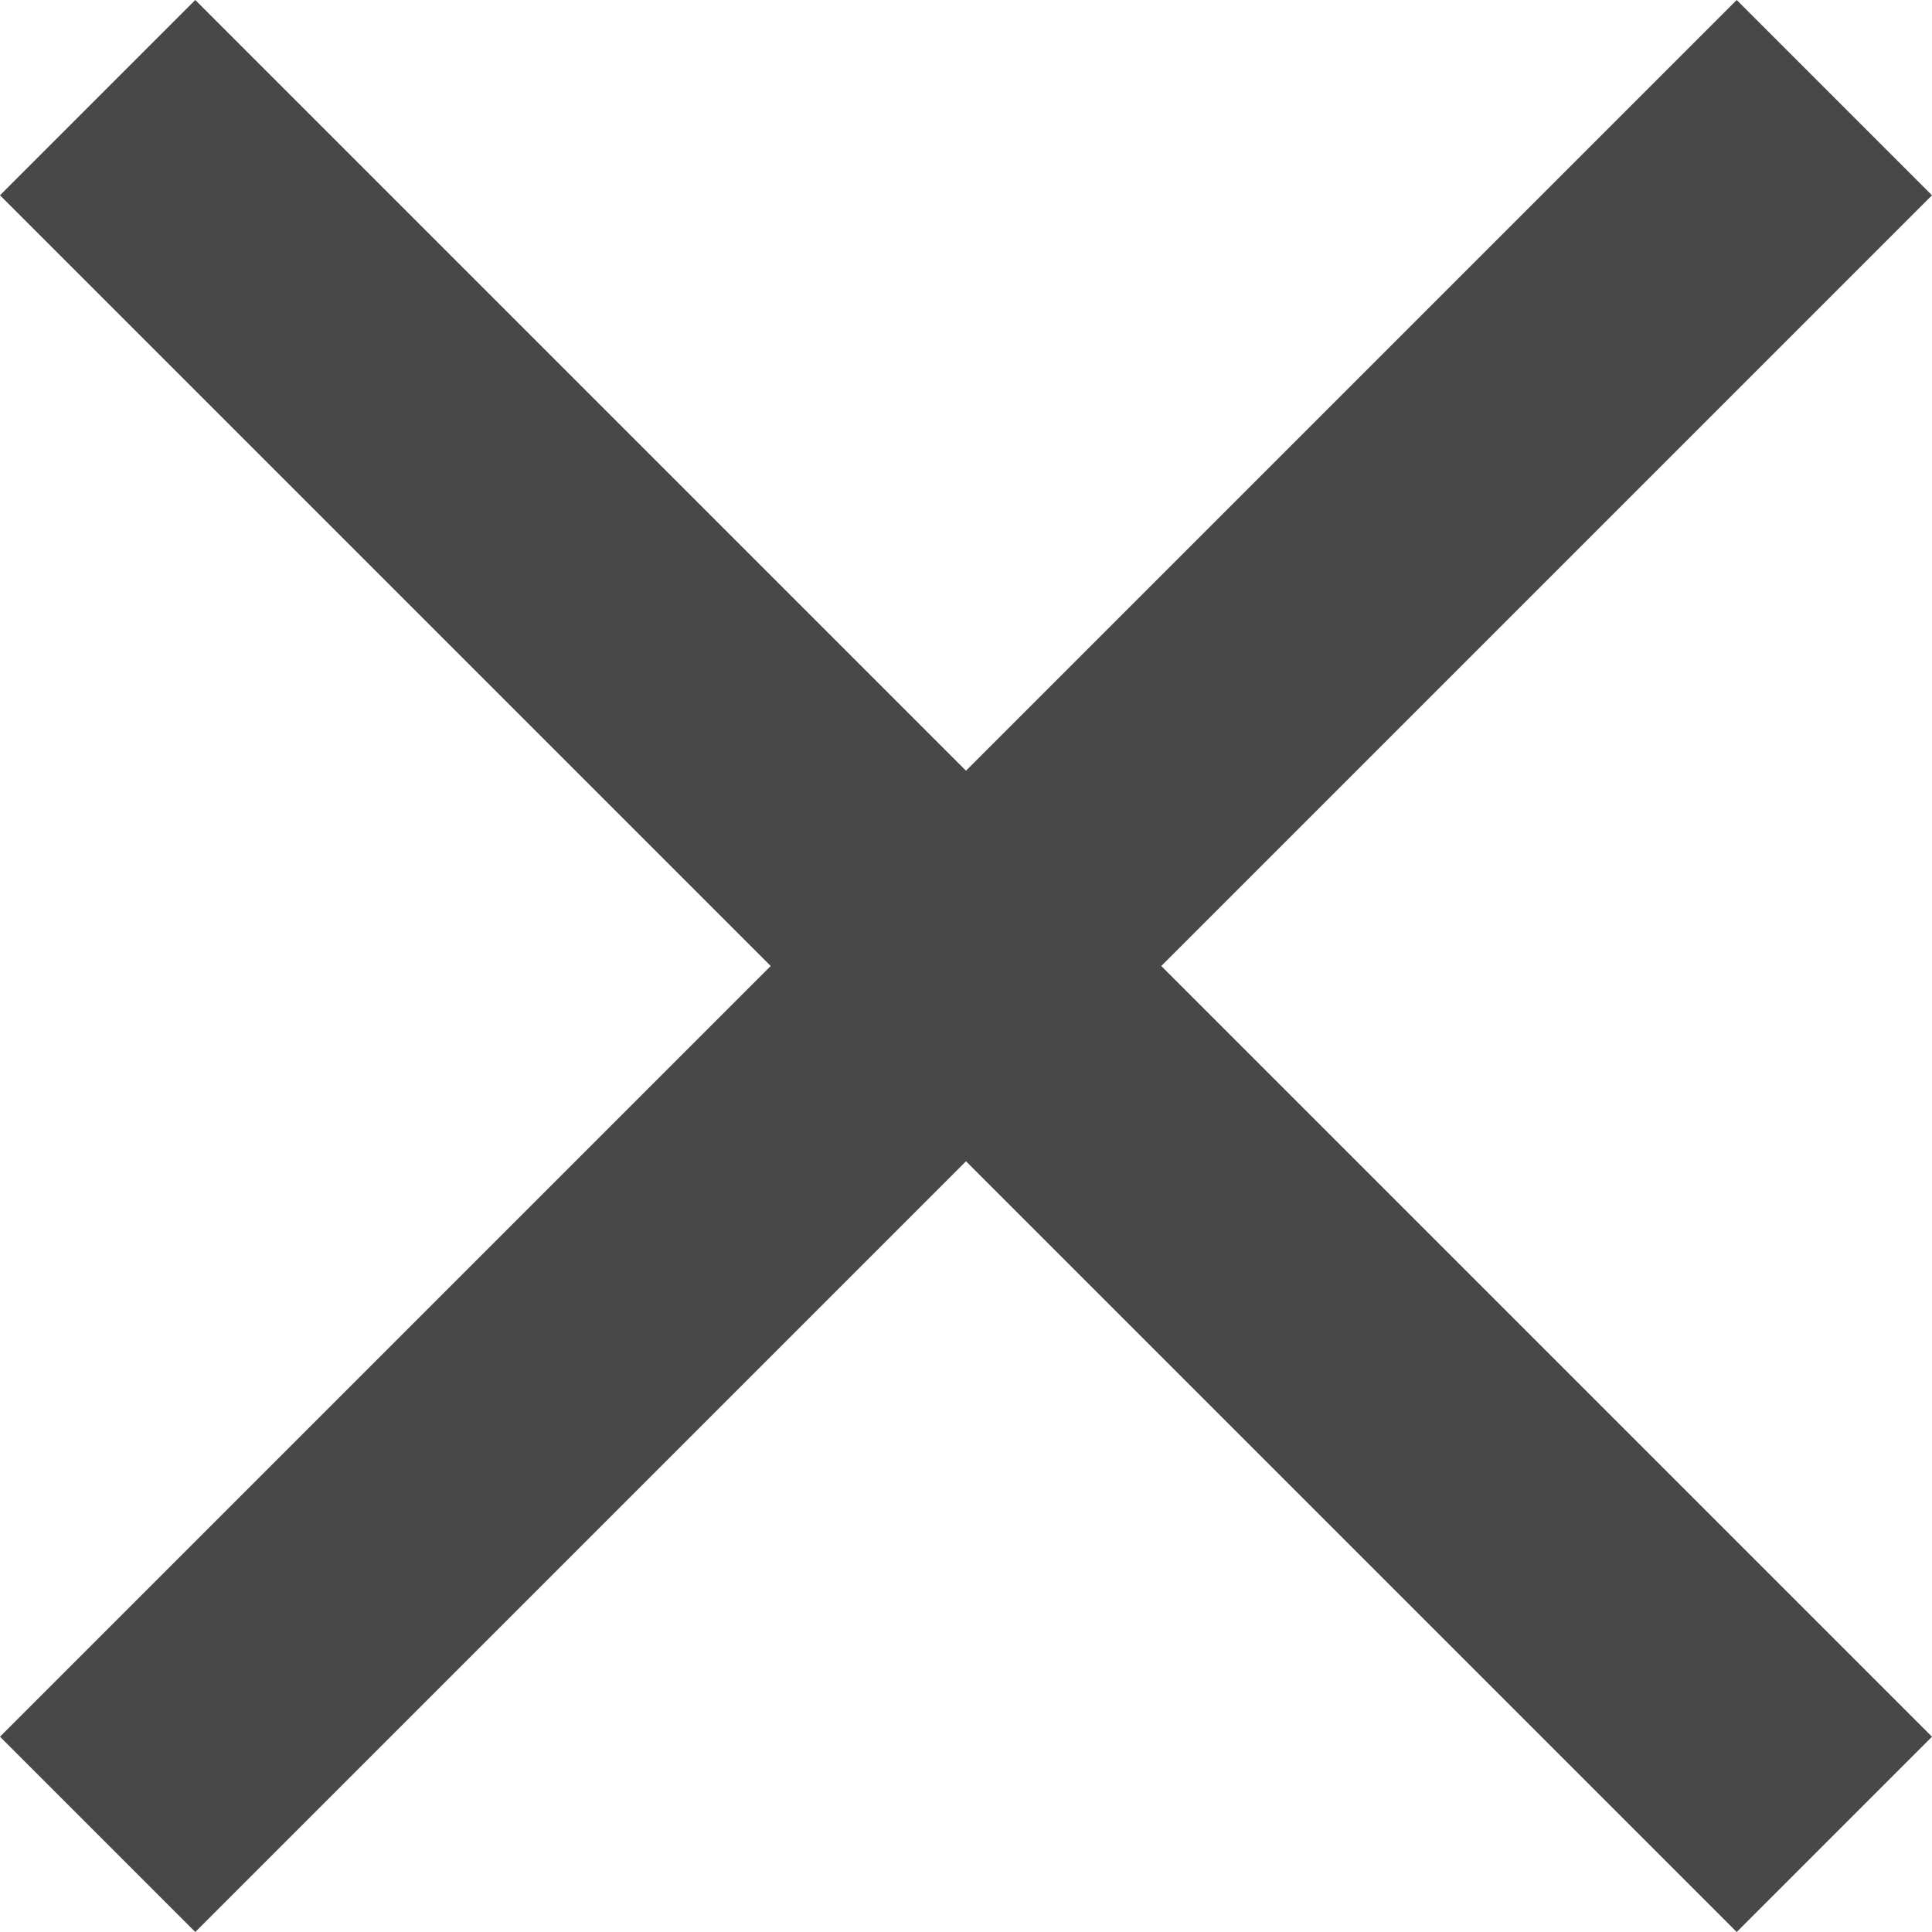
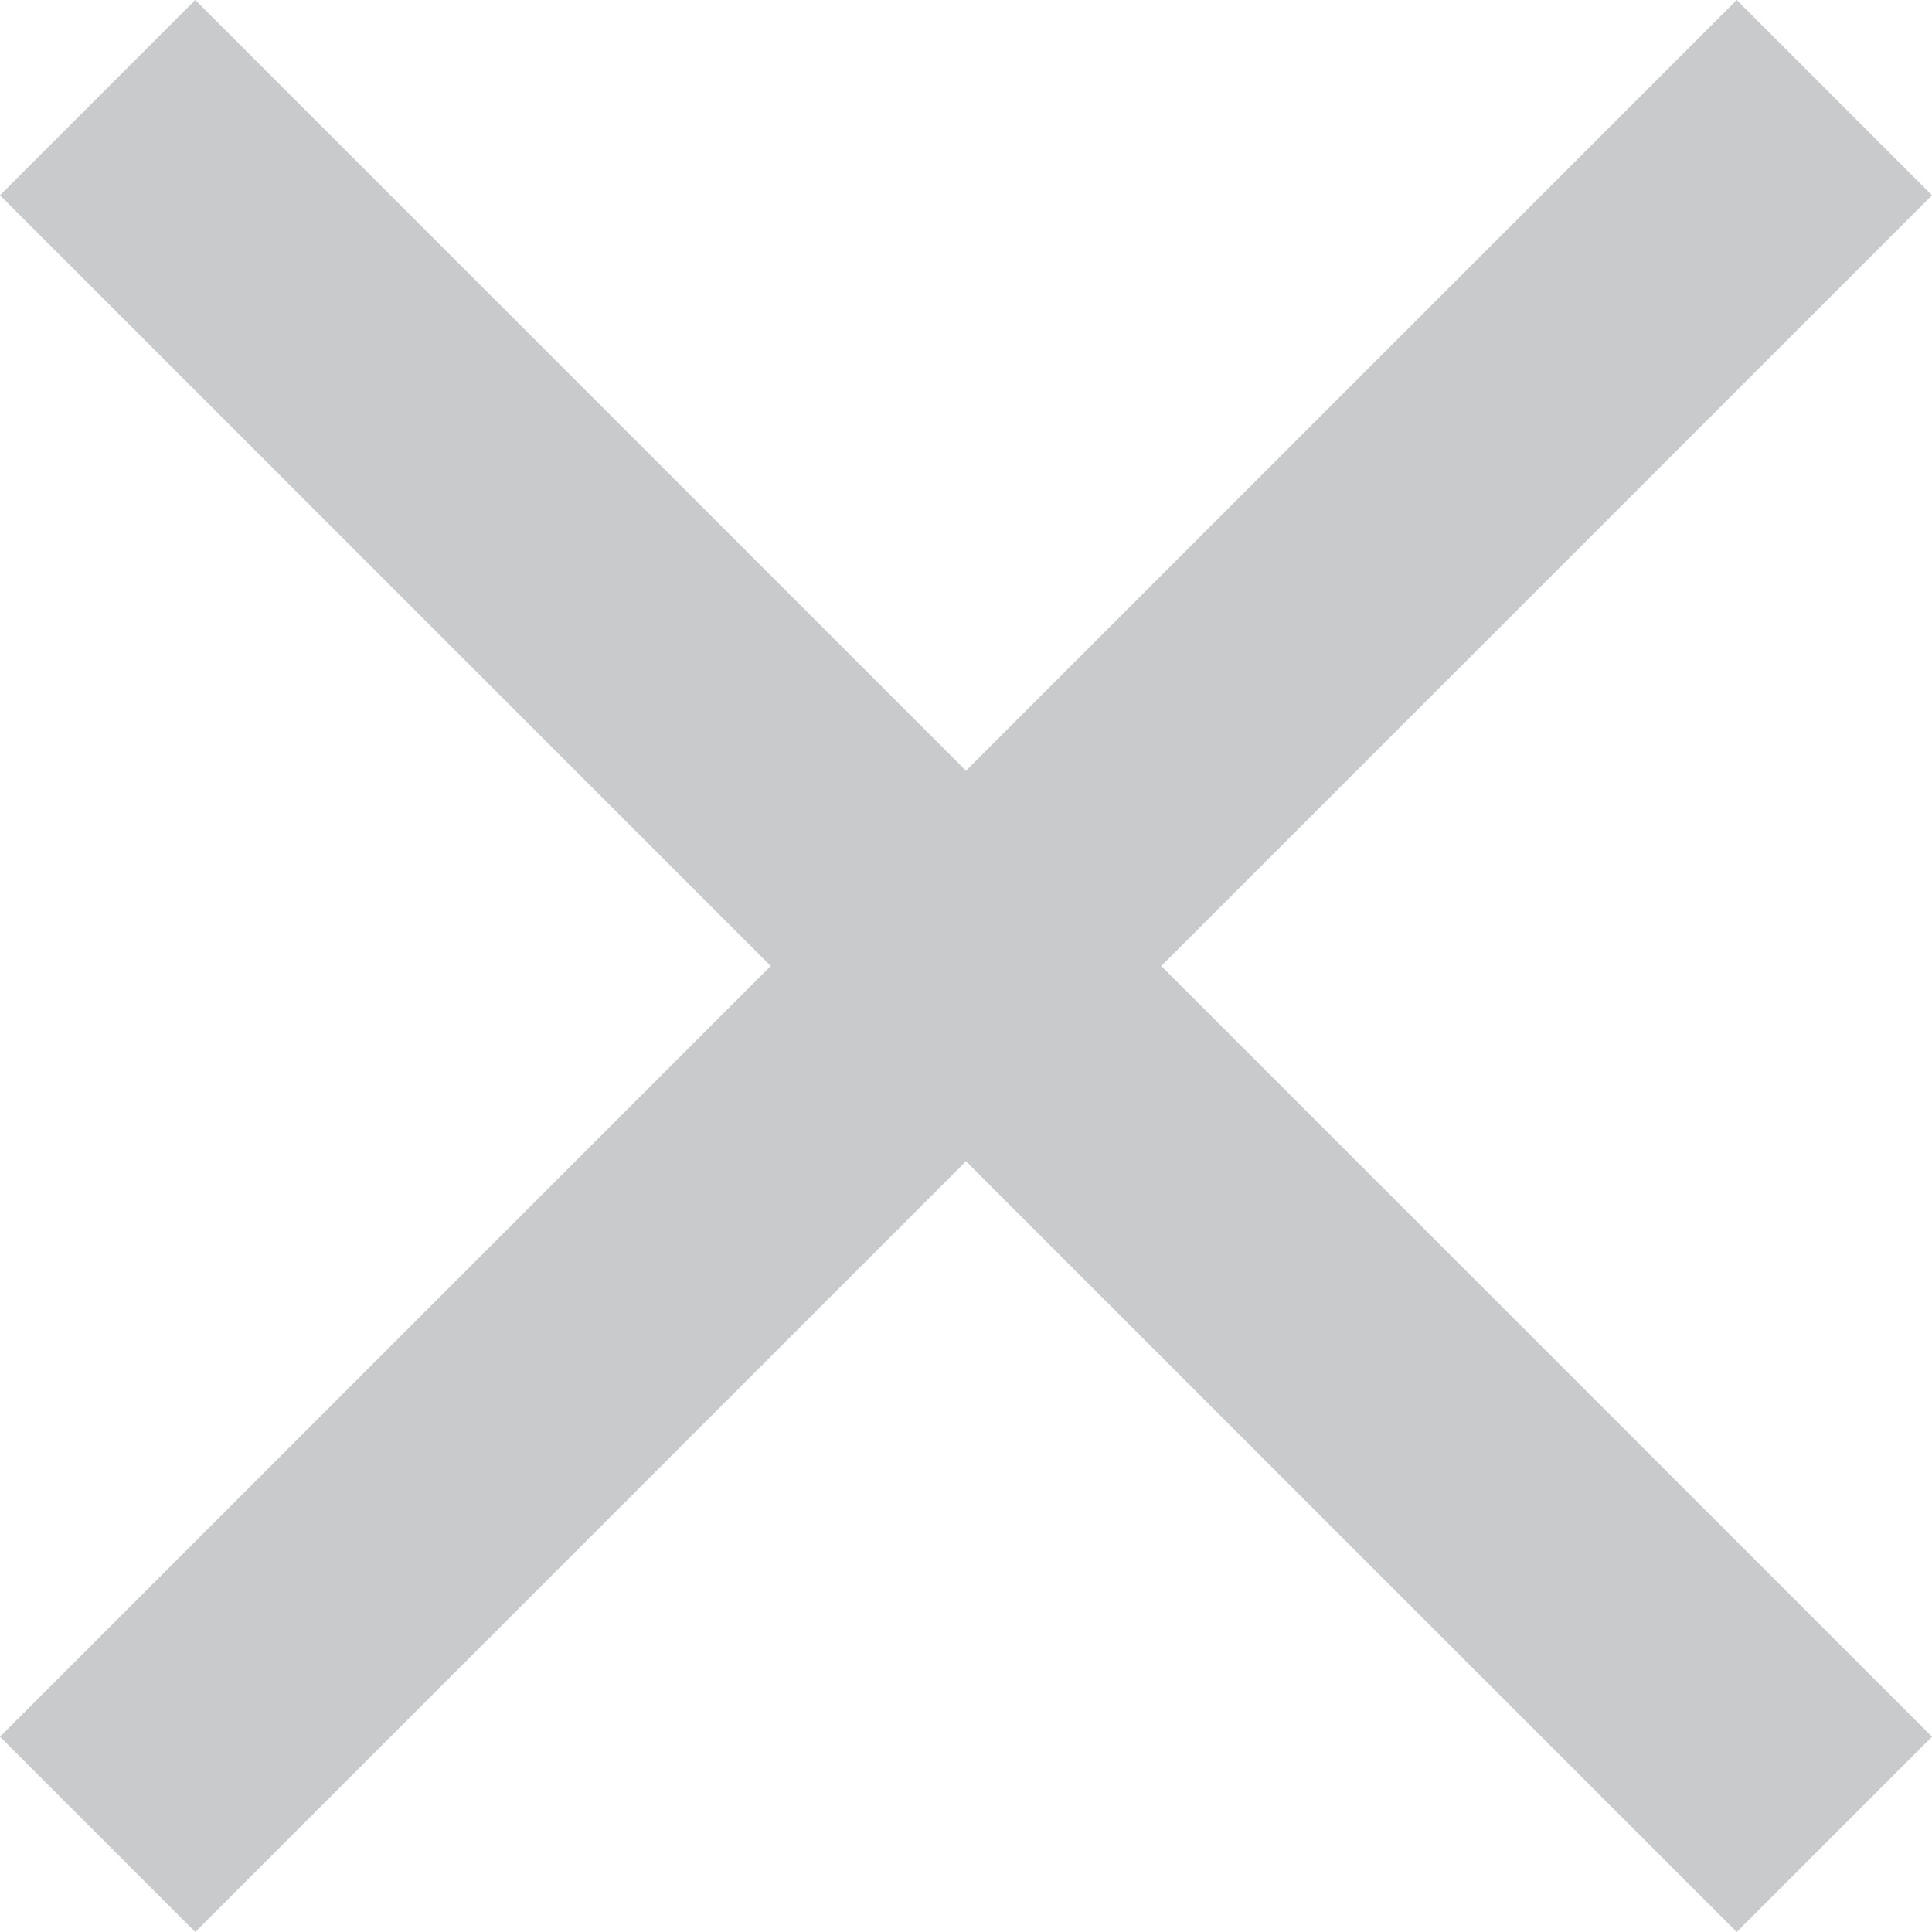
<svg xmlns="http://www.w3.org/2000/svg" width="28" height="28" viewBox="0 0 28 28">
-   <path id="close_48px" d="M38,12.83,35.17,10,24,21.17,12.83,10,10,12.83,21.17,24,10,35.17,12.83,38,24,26.83,35.17,38,38,35.17,26.83,24Z" transform="translate(-10 -10)" fill="#474747" />
+   <path id="close_48px" d="M38,12.83,35.17,10,24,21.17,12.83,10,10,12.83,21.17,24,10,35.17,12.83,38,24,26.83,35.17,38,38,35.17,26.83,24Z" transform="translate(-10 -10)" fill="#C9CACC" />
</svg>
